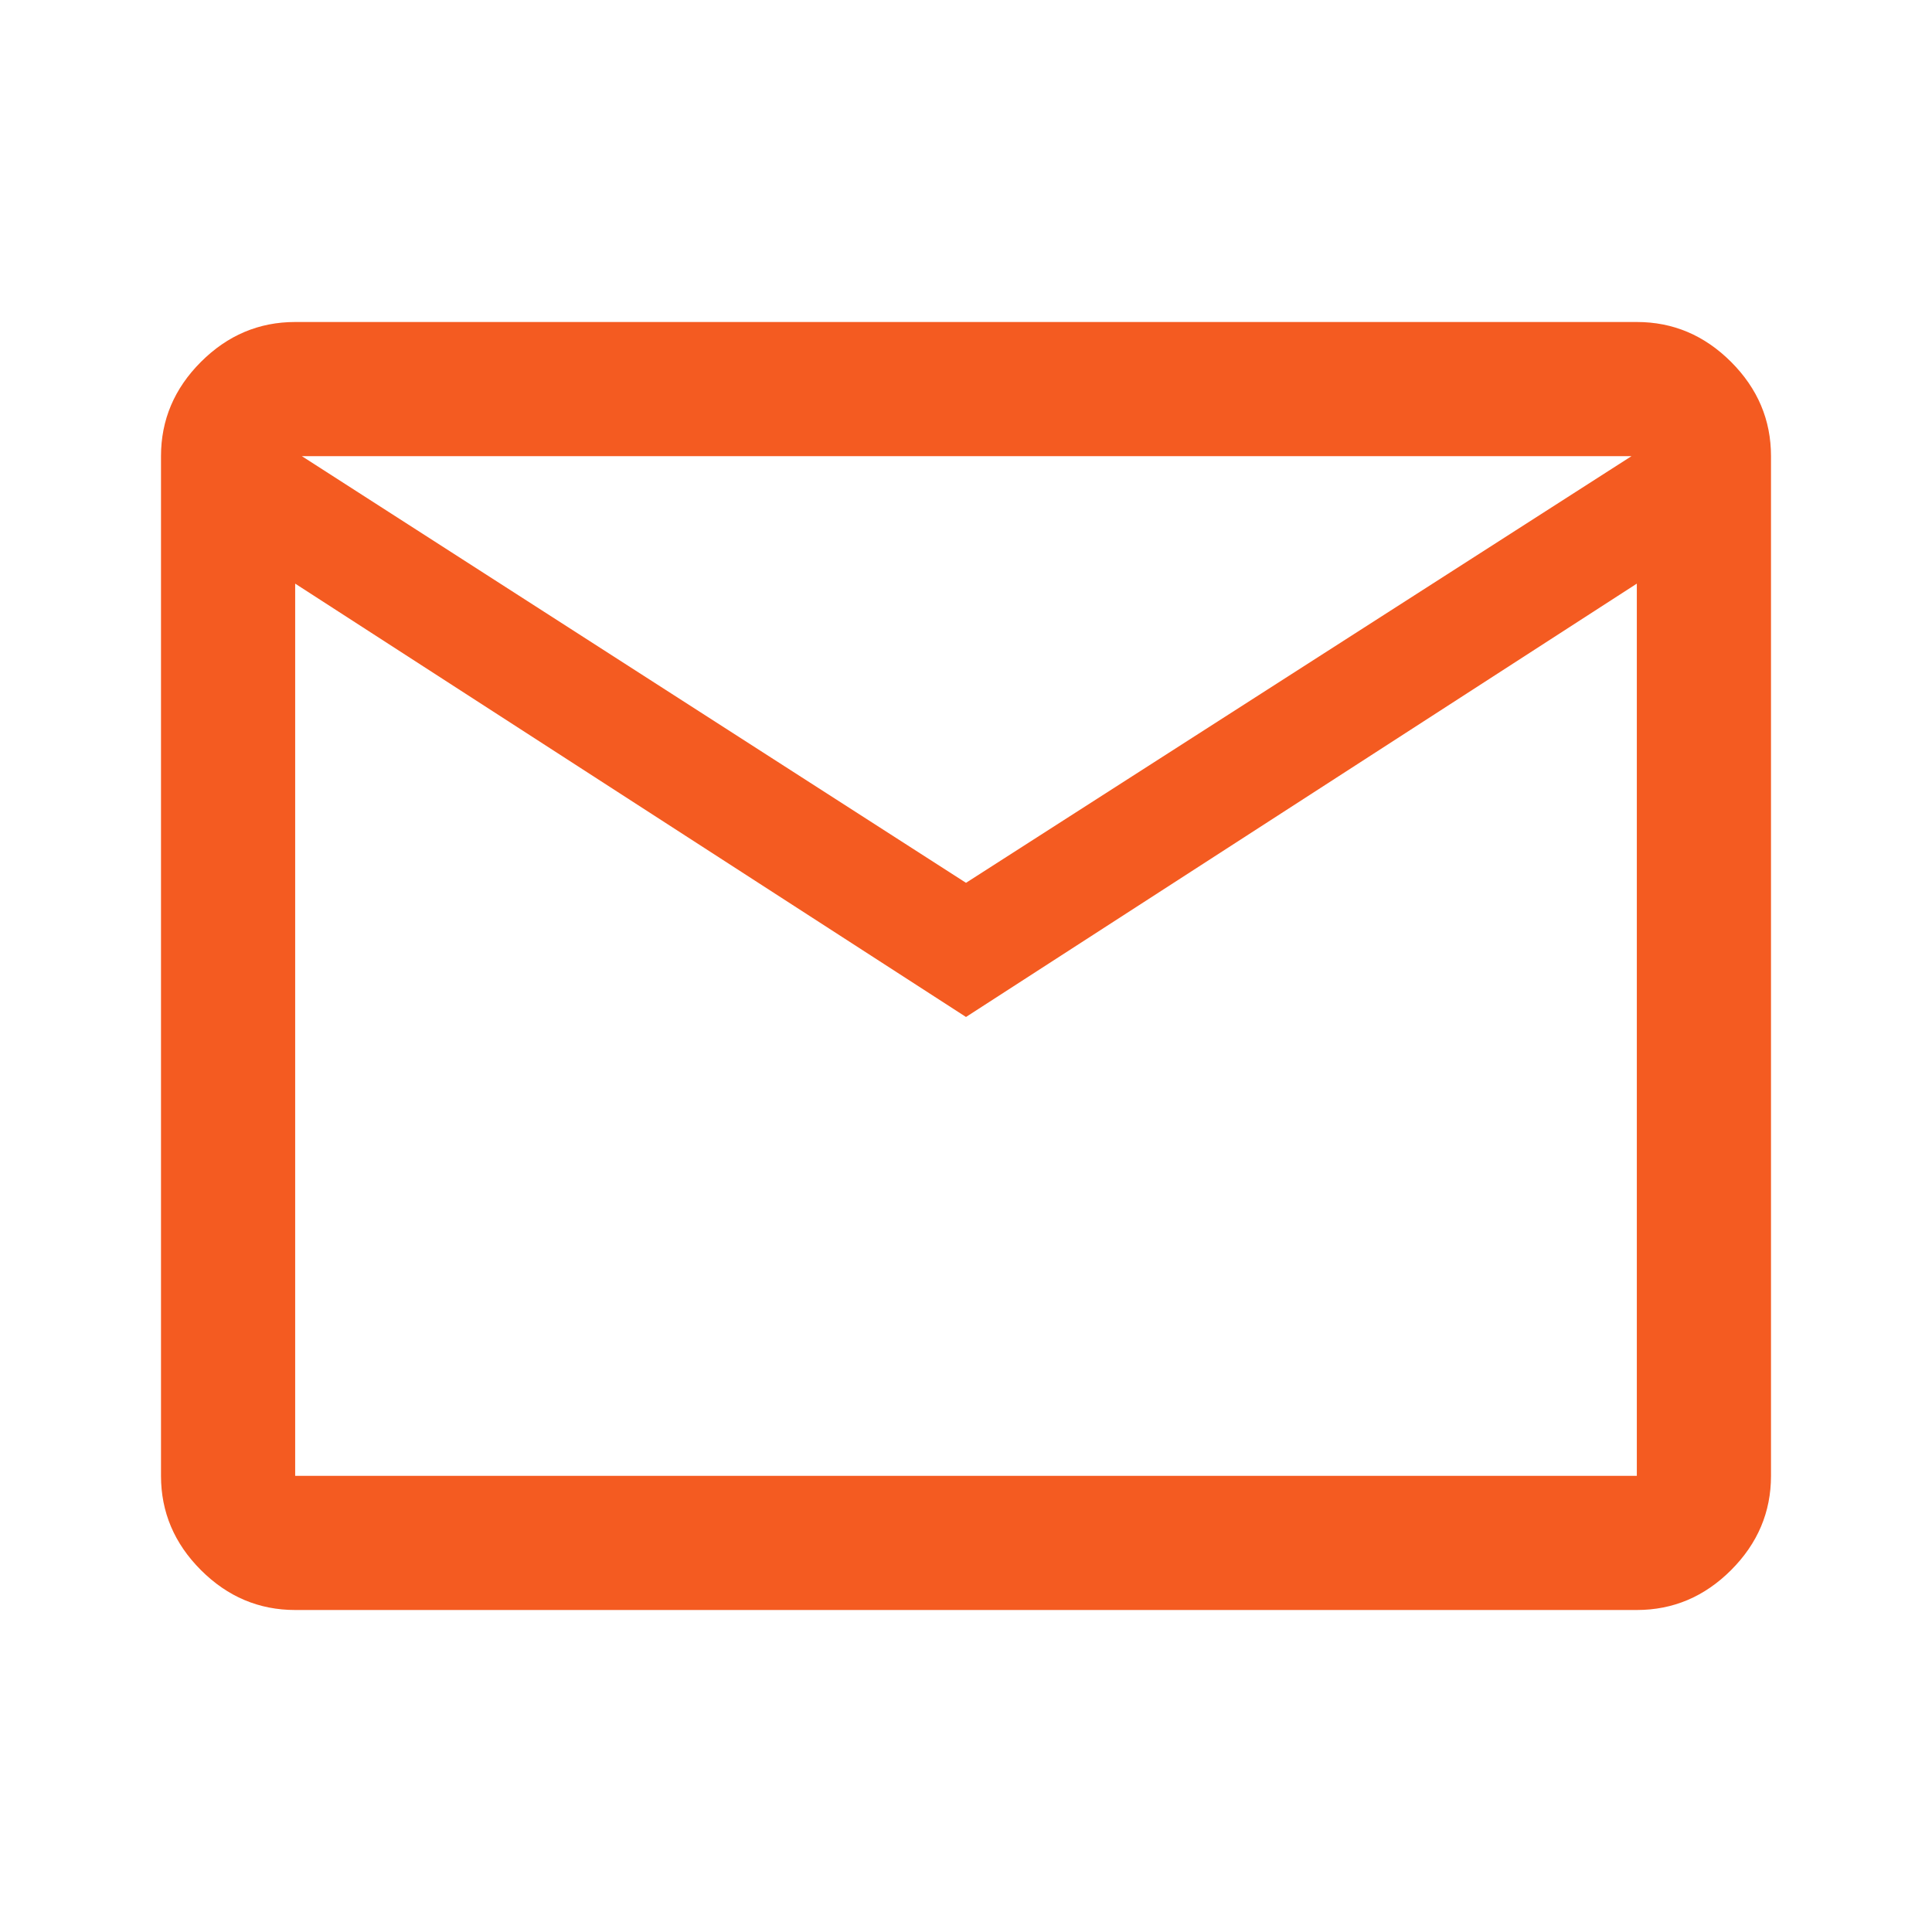
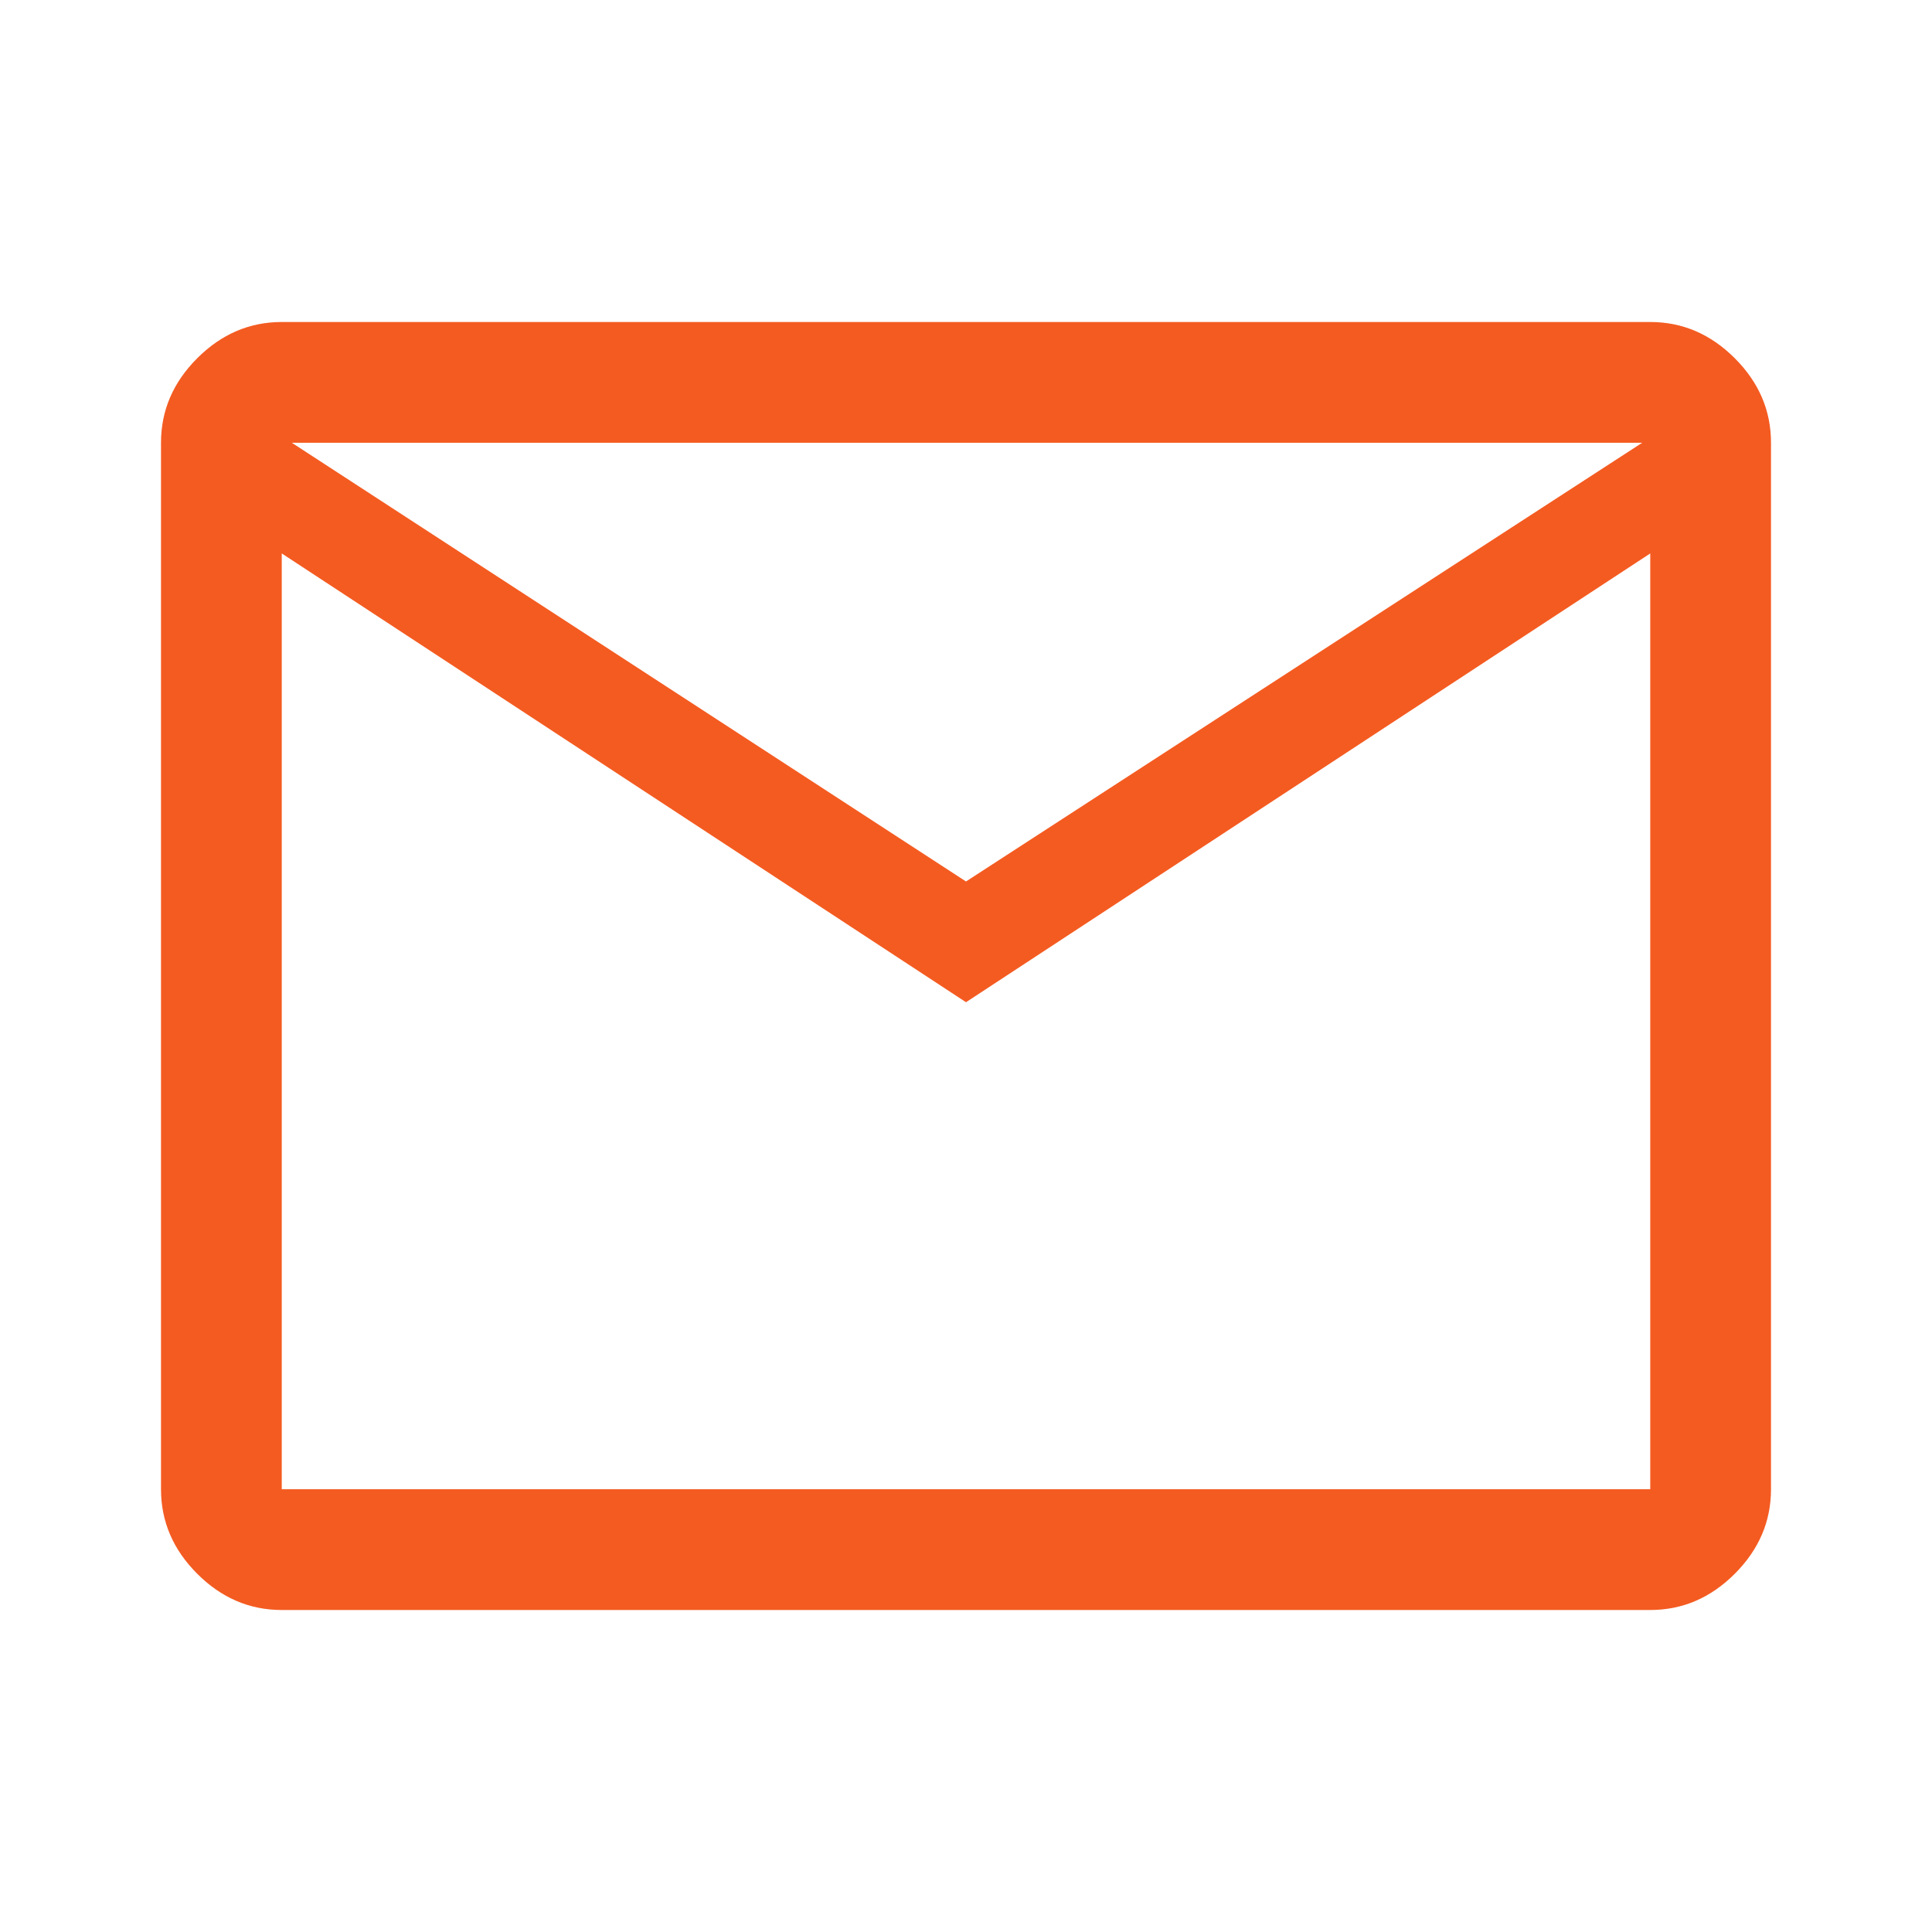
- <svg xmlns="http://www.w3.org/2000/svg" height="40px" viewBox="0 -960 960 960" width="40px" fill="#5f6368">
-   <path d="M146.67-160q-27 0-46.84-19.83Q80-199.67 80-226.67v-506.66q0-27 19.83-46.84Q119.67-800 146.67-800h666.66q27 0 46.84 19.83Q880-760.33 880-733.33v506.66q0 27-19.83 46.84Q840.33-160 813.33-160H146.67ZM480-454.67 146.67-670v443.33h666.66V-670L480-454.67Zm0-66.66 330.67-212H150l330 212ZM146.67-670v-63.33V-226.67-670Z" fill="#F45B21" />
+ <svg xmlns="http://www.w3.org/2000/svg" height="20px" viewBox="0 -960 960 960" width="20px" fill="#5f6368">
+   <path d="M140-160q-24 0-42-18t-18-42v-520q0-24 18-42t42-18h680q24 0 42 18t18 42v520q0 24-18 42t-42 18H140Zm340-302L140-685v465h680v-465L480-462Zm0-60 336-218H145l335 218ZM140-685v-55 520-465Z" fill="#F45B21" />
</svg>
